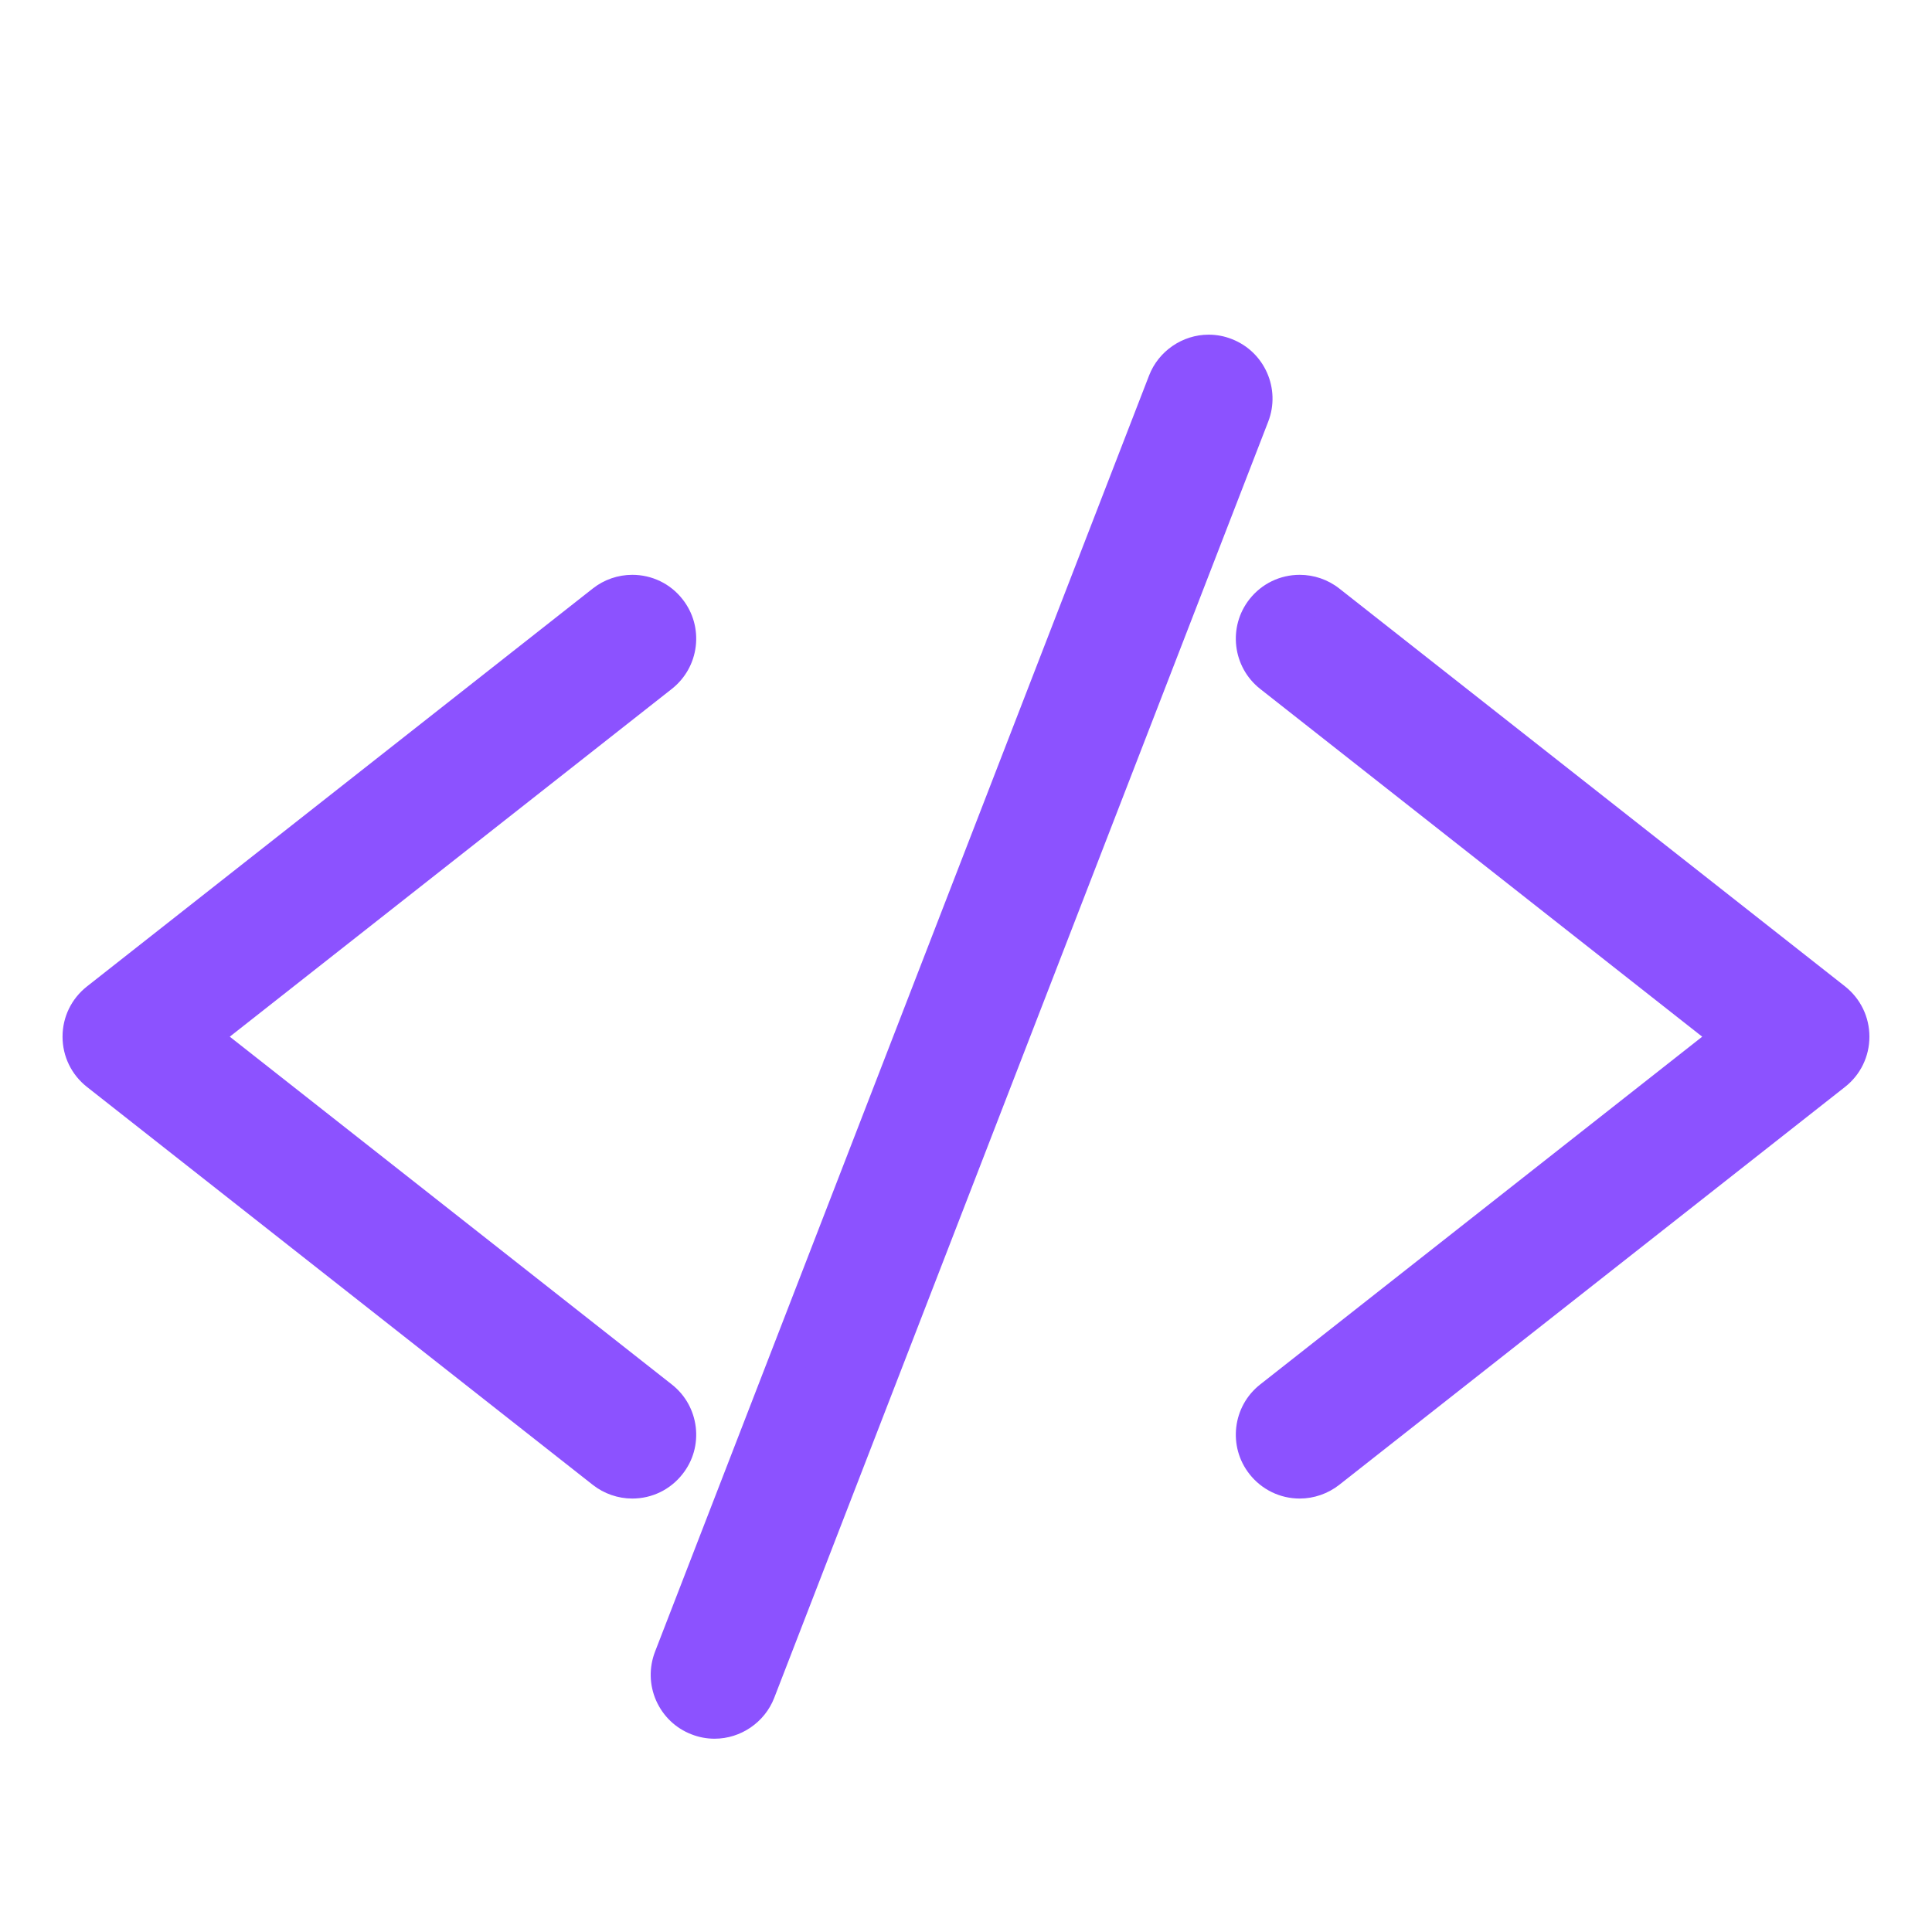
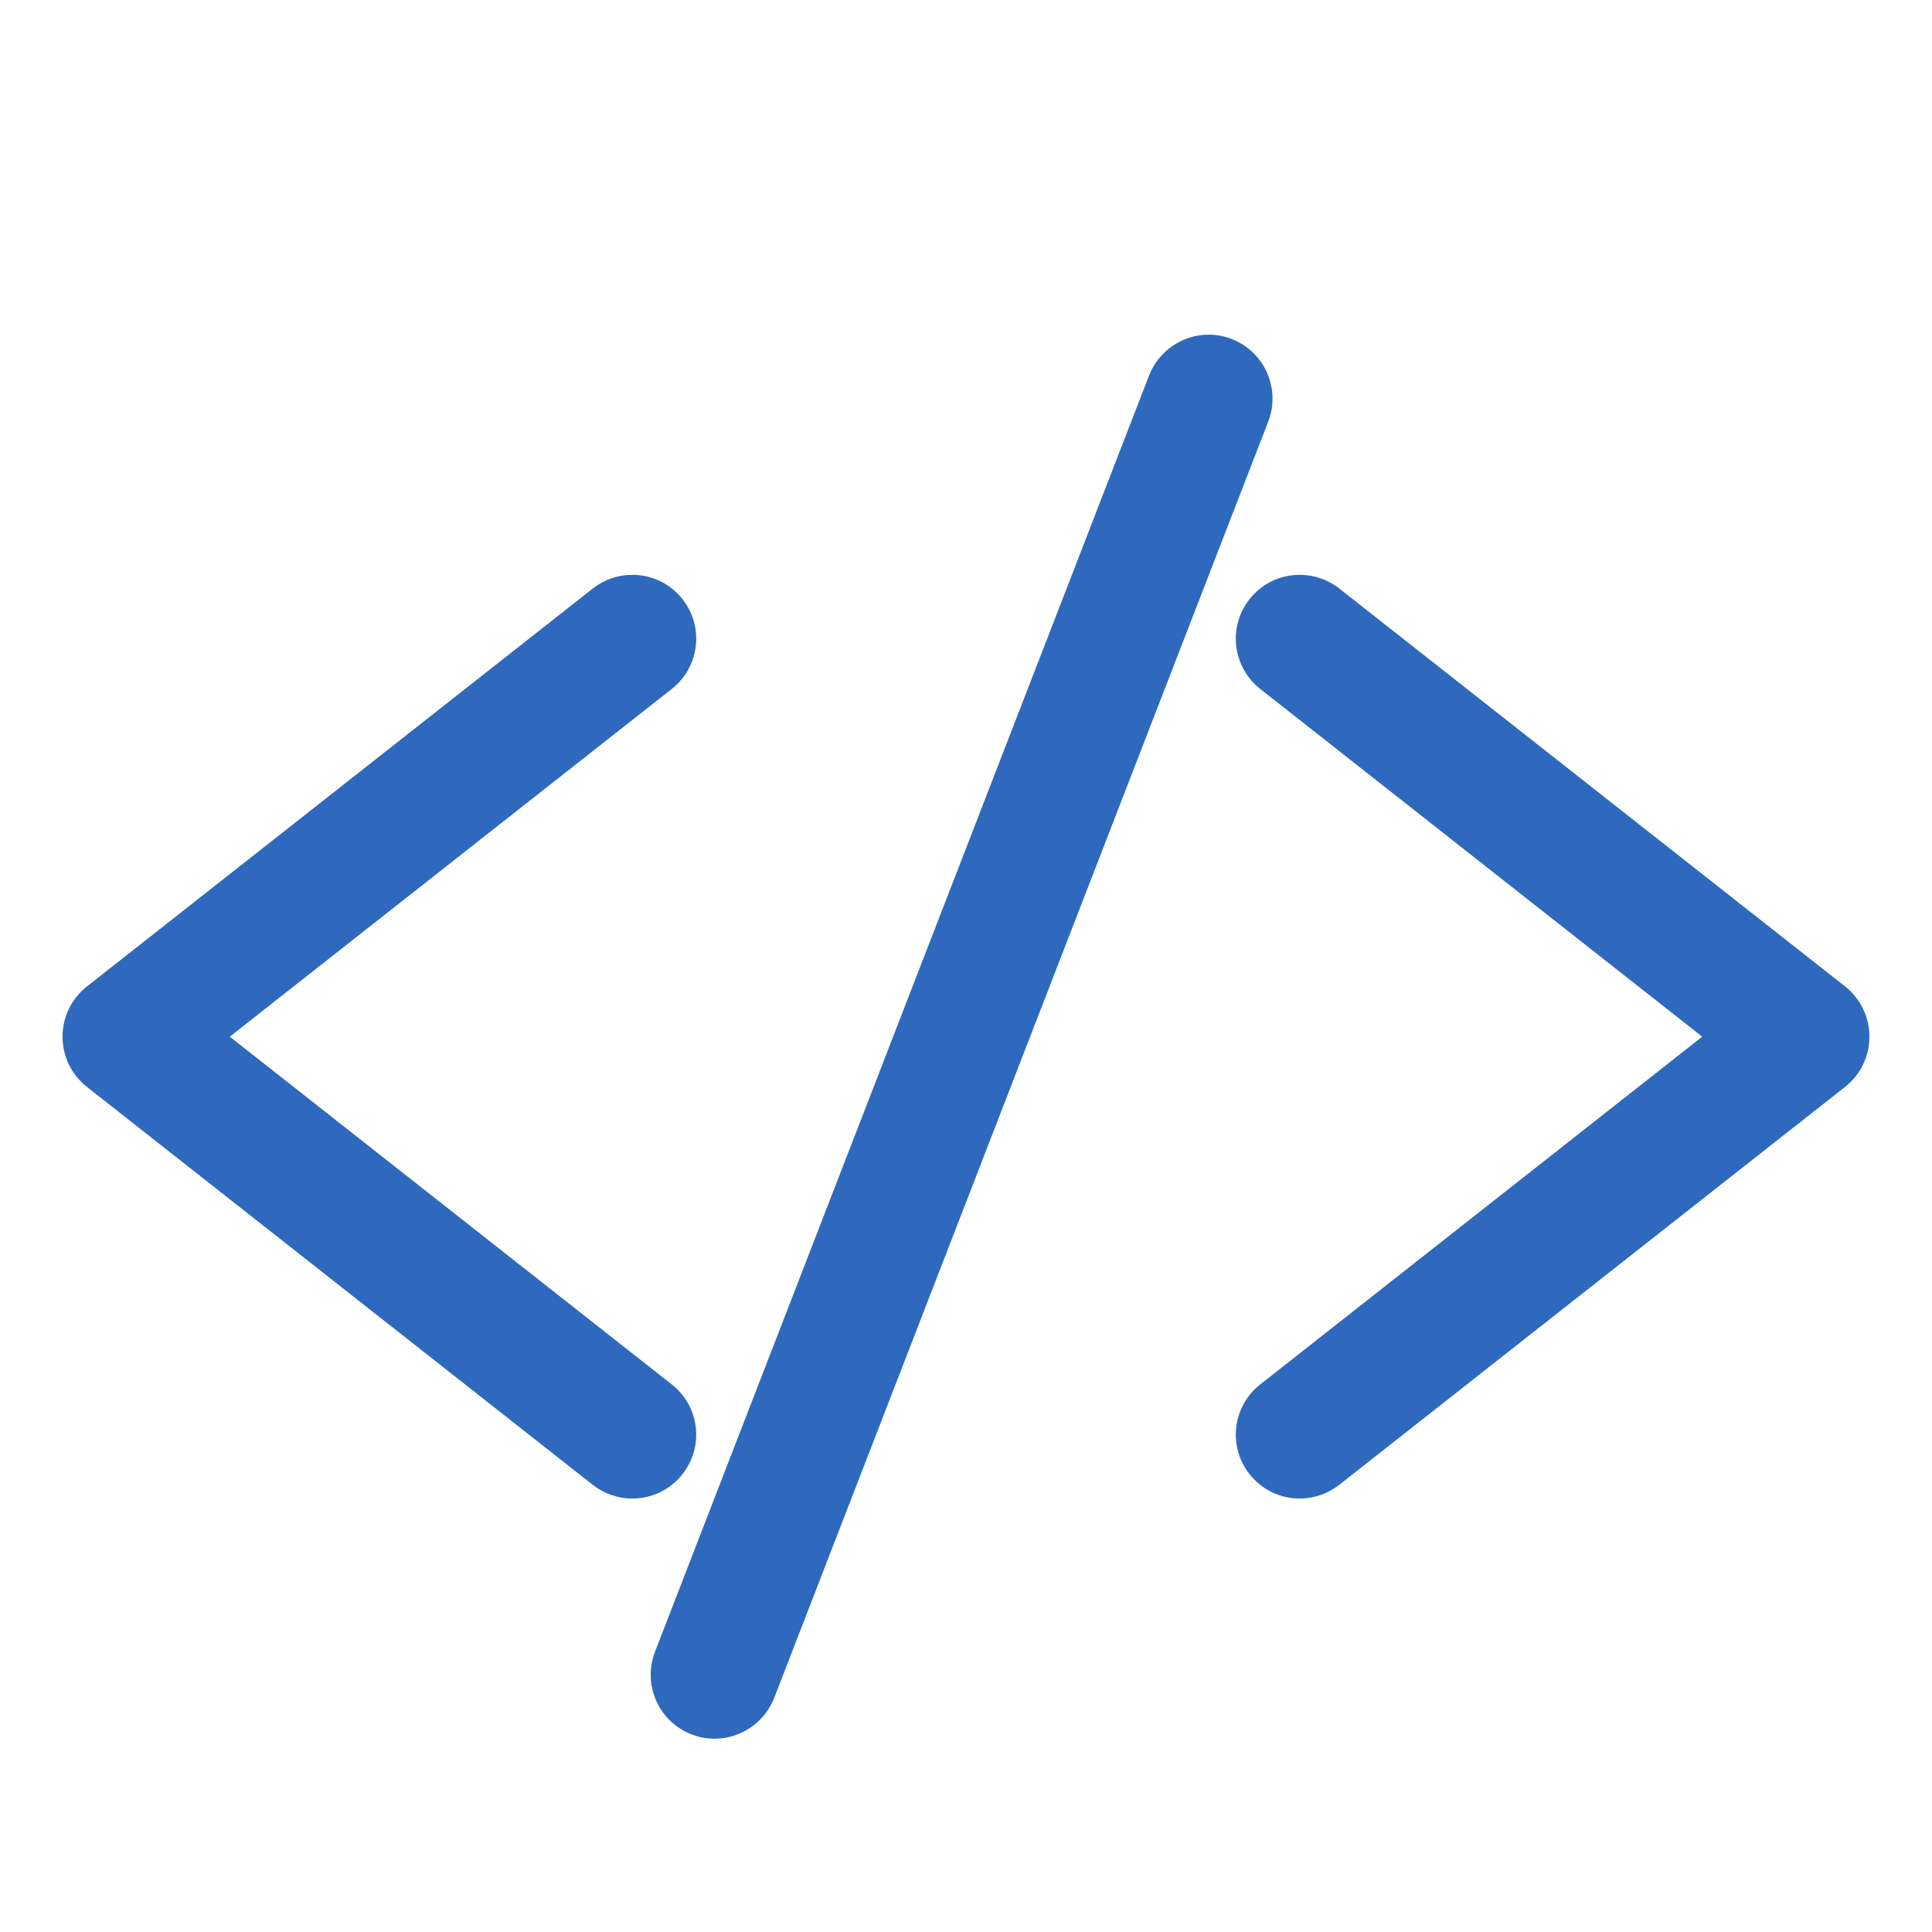
<svg xmlns="http://www.w3.org/2000/svg" width="2000" zoomAndPan="magnify" viewBox="0 0 1500 1500" height="2000" preserveAspectRatio="xMidYMid meet" version="1.0">
  <defs>
    <clipPath id="801aeb3f39">
      <path d="M 959 446 L 1451.863 446 L 1451.863 1164 L 959 1164 Z M 959 446 " clip-rule="nonzero" />
    </clipPath>
    <clipPath id="b67eadd4f0">
      <path d="M 505 259.773 L 988 259.773 L 988 1350 L 505 1350 Z M 505 259.773 " clip-rule="nonzero" />
    </clipPath>
  </defs>
-   <path fill="#8c52ff" d="M 490.891 1148.656 C 483.129 1148.656 475.488 1146.047 469.383 1141.191 L 76.652 832.195 C 68.203 825.559 63.367 815.605 63.367 804.883 C 63.367 794.156 68.203 784.203 76.629 777.508 L 469.383 468.57 C 475.488 463.715 483.129 461.105 490.891 461.105 C 501.617 461.105 511.629 465.906 518.207 474.379 C 523.953 481.668 526.562 490.793 525.438 499.977 C 524.371 509.219 519.688 517.453 512.402 523.203 L 154.465 804.883 L 512.402 1086.5 C 519.688 1092.309 524.371 1100.543 525.438 1109.727 C 526.562 1118.973 523.953 1128.035 518.207 1135.383 C 511.629 1143.797 501.617 1148.656 490.891 1148.656 " fill-opacity="1" fill-rule="nonzero" />
-   <path fill="#8c52ff" d="M 490.891 446.293 C 479.812 446.293 468.969 450.027 460.258 456.898 L 67.484 765.895 C 55.426 775.434 48.555 789.594 48.555 804.883 C 48.555 820.168 55.473 834.387 67.484 843.867 L 460.258 1152.863 C 468.91 1159.676 479.812 1163.469 490.891 1163.469 C 506.238 1163.469 520.457 1156.535 529.879 1144.508 C 538.117 1134.141 541.73 1121.164 540.188 1108.008 C 538.59 1094.855 532.012 1083.062 521.586 1074.887 L 178.402 804.879 L 521.586 534.875 C 532.012 526.637 538.59 514.906 540.188 501.754 C 541.73 488.598 538.117 475.621 529.879 465.195 C 520.457 453.168 506.18 446.293 490.891 446.293 Z M 490.891 475.918 C 496.816 475.918 502.684 478.527 506.594 483.504 C 513.469 492.215 511.926 504.773 503.277 511.59 L 130.469 804.883 L 503.277 1098.172 C 511.926 1104.988 513.469 1117.547 506.594 1126.199 C 502.684 1131.234 496.816 1133.844 490.891 1133.844 C 486.566 1133.844 482.242 1132.48 478.566 1129.578 L 85.793 820.582 C 81 816.789 78.18 810.984 78.18 804.883 C 78.18 798.719 81 792.973 85.793 789.18 L 478.566 480.188 C 482.184 477.281 486.566 475.918 490.891 475.918 " fill-opacity="1" fill-rule="nonzero" />
-   <path fill="#8c52ff" d="M 1009.102 1148.656 C 998.379 1148.656 988.422 1143.797 981.727 1135.383 C 969.879 1120.332 972.484 1098.41 987.594 1086.5 L 1345.59 804.883 L 987.594 523.203 C 972.484 511.352 969.879 489.43 981.727 474.379 C 988.422 465.906 998.379 461.105 1009.102 461.105 C 1016.863 461.105 1024.508 463.715 1030.609 468.57 L 1423.387 777.508 C 1431.797 784.203 1436.598 794.156 1436.598 804.879 C 1436.598 815.605 1431.797 825.559 1423.324 832.195 L 1030.609 1141.191 C 1024.508 1146.047 1016.863 1148.656 1009.102 1148.656 " fill-opacity="1" fill-rule="nonzero" />
+   <path fill="#2e69be" d="M 490.891 1148.656 C 483.129 1148.656 475.488 1146.047 469.383 1141.191 L 76.652 832.195 C 68.203 825.559 63.367 815.605 63.367 804.883 C 63.367 794.156 68.203 784.203 76.629 777.508 L 469.383 468.57 C 475.488 463.715 483.129 461.105 490.891 461.105 C 501.617 461.105 511.629 465.906 518.207 474.379 C 523.953 481.668 526.562 490.793 525.438 499.977 C 524.371 509.219 519.688 517.453 512.402 523.203 L 154.465 804.883 L 512.402 1086.5 C 519.688 1092.309 524.371 1100.543 525.438 1109.727 C 526.562 1118.973 523.953 1128.035 518.207 1135.383 C 511.629 1143.797 501.617 1148.656 490.891 1148.656 " fill-opacity="1" fill-rule="nonzero" />
+   <path fill="#2e69be" d="M 490.891 446.293 C 479.812 446.293 468.969 450.027 460.258 456.898 L 67.484 765.895 C 55.426 775.434 48.555 789.594 48.555 804.883 C 48.555 820.168 55.473 834.387 67.484 843.867 L 460.258 1152.863 C 468.91 1159.676 479.812 1163.469 490.891 1163.469 C 506.238 1163.469 520.457 1156.535 529.879 1144.508 C 538.117 1134.141 541.73 1121.164 540.188 1108.008 C 538.59 1094.855 532.012 1083.062 521.586 1074.887 L 178.402 804.879 L 521.586 534.875 C 532.012 526.637 538.59 514.906 540.188 501.754 C 541.73 488.598 538.117 475.621 529.879 465.195 C 520.457 453.168 506.18 446.293 490.891 446.293 Z M 490.891 475.918 C 496.816 475.918 502.684 478.527 506.594 483.504 C 513.469 492.215 511.926 504.773 503.277 511.59 L 130.469 804.883 L 503.277 1098.172 C 511.926 1104.988 513.469 1117.547 506.594 1126.199 C 502.684 1131.234 496.816 1133.844 490.891 1133.844 C 486.566 1133.844 482.242 1132.48 478.566 1129.578 L 85.793 820.582 C 81 816.789 78.18 810.984 78.18 804.883 C 78.18 798.719 81 792.973 85.793 789.18 L 478.566 480.188 C 482.184 477.281 486.566 475.918 490.891 475.918 " fill-opacity="1" fill-rule="nonzero" />
+   <path fill="#2e69be" d="M 1009.102 1148.656 C 998.379 1148.656 988.422 1143.797 981.727 1135.383 C 969.879 1120.332 972.484 1098.41 987.594 1086.5 L 1345.59 804.883 L 987.594 523.203 C 972.484 511.352 969.879 489.43 981.727 474.379 C 988.422 465.906 998.379 461.105 1009.102 461.105 C 1016.863 461.105 1024.508 463.715 1030.609 468.57 L 1423.387 777.508 C 1431.797 784.203 1436.598 794.156 1436.598 804.879 C 1436.598 815.605 1431.797 825.559 1423.324 832.195 L 1030.609 1141.191 C 1024.508 1146.047 1016.863 1148.656 1009.102 1148.656 " fill-opacity="1" fill-rule="nonzero" />
  <g clip-path="url(#801aeb3f39)">
-     <path fill="#8c52ff" d="M 1009.102 446.293 C 993.816 446.293 979.594 453.168 970.113 465.195 C 953.168 486.703 956.902 517.93 978.41 534.875 L 1321.59 804.883 L 978.41 1074.887 C 956.902 1091.773 953.168 1123.059 970.113 1144.508 C 979.594 1156.535 993.816 1163.469 1009.102 1163.469 C 1020.18 1163.469 1031.023 1159.676 1039.734 1152.863 L 1432.508 843.867 C 1444.539 834.387 1451.41 820.168 1451.41 804.883 C 1451.41 789.594 1444.539 775.434 1432.57 765.895 L 1039.793 456.898 C 1031.082 450.027 1020.184 446.293 1009.102 446.293 Z M 1009.102 475.918 C 1013.426 475.918 1017.812 477.281 1021.426 480.184 L 1414.199 789.18 C 1419 792.973 1421.785 798.719 1421.785 804.883 C 1421.785 810.984 1419 816.789 1414.199 820.582 L 1021.426 1129.578 C 1017.812 1132.48 1013.426 1133.844 1009.102 1133.844 C 1003.176 1133.844 997.312 1131.234 993.398 1126.199 C 986.586 1117.547 988.066 1104.988 996.719 1098.172 L 1369.527 804.879 L 996.719 511.59 C 988.066 504.773 986.586 492.215 993.398 483.504 C 997.312 478.527 1003.234 475.918 1009.102 475.918 " fill-opacity="1" fill-rule="nonzero" />
+     <path fill="#2e69be" d="M 1009.102 446.293 C 993.816 446.293 979.594 453.168 970.113 465.195 C 953.168 486.703 956.902 517.93 978.41 534.875 L 1321.59 804.883 L 978.41 1074.887 C 956.902 1091.773 953.168 1123.059 970.113 1144.508 C 979.594 1156.535 993.816 1163.469 1009.102 1163.469 C 1020.18 1163.469 1031.023 1159.676 1039.734 1152.863 L 1432.508 843.867 C 1444.539 834.387 1451.41 820.168 1451.41 804.883 C 1451.41 789.594 1444.539 775.434 1432.57 765.895 L 1039.793 456.898 C 1031.082 450.027 1020.184 446.293 1009.102 446.293 Z M 1009.102 475.918 C 1013.426 475.918 1017.812 477.281 1021.426 480.184 L 1414.199 789.18 C 1419 792.973 1421.785 798.719 1421.785 804.883 C 1421.785 810.984 1419 816.789 1414.199 820.582 L 1021.426 1129.578 C 1017.812 1132.48 1013.426 1133.844 1009.102 1133.844 C 1003.176 1133.844 997.312 1131.234 993.398 1126.199 C 986.586 1117.547 988.066 1104.988 996.719 1098.172 L 1369.527 804.879 L 996.719 511.59 C 988.066 504.773 986.586 492.215 993.398 483.504 C 997.312 478.527 1003.234 475.918 1009.102 475.918 " fill-opacity="1" fill-rule="nonzero" />
  </g>
-   <path fill="#8c52ff" d="M 554.824 1335.117 C 550.5 1335.117 546.293 1334.289 542.262 1332.75 C 533.613 1329.371 526.738 1322.852 523.008 1314.379 C 519.215 1305.848 519.035 1296.426 522.355 1287.777 L 905.945 296.863 C 911.102 283.59 924.137 274.645 938.355 274.645 C 942.68 274.645 946.949 275.473 950.977 277.016 C 968.812 283.945 977.758 304.152 970.824 322.043 L 587.293 1312.898 C 582.141 1326.172 569.043 1335.117 554.824 1335.117 " fill-opacity="1" fill-rule="nonzero" />
+   <path fill="#2e69be" d="M 554.824 1335.117 C 550.5 1335.117 546.293 1334.289 542.262 1332.75 C 533.613 1329.371 526.738 1322.852 523.008 1314.379 C 519.215 1305.848 519.035 1296.426 522.355 1287.777 L 905.945 296.863 C 911.102 283.59 924.137 274.645 938.355 274.645 C 942.68 274.645 946.949 275.473 950.977 277.016 C 968.812 283.945 977.758 304.152 970.824 322.043 L 587.293 1312.898 C 582.141 1326.172 569.043 1335.117 554.824 1335.117 " fill-opacity="1" fill-rule="nonzero" />
  <g clip-path="url(#b67eadd4f0)">
-     <path fill="#8c52ff" d="M 938.355 259.832 C 918.031 259.832 899.43 272.629 892.141 291.531 L 508.551 1282.387 C 503.809 1294.77 504.105 1308.219 509.438 1320.363 C 514.828 1332.453 524.547 1341.812 536.93 1346.555 C 542.68 1348.805 548.664 1349.93 554.824 1349.93 C 575.148 1349.93 593.754 1337.191 601.098 1318.23 L 984.633 327.379 C 994.527 301.84 981.789 273.043 956.25 263.207 C 950.562 260.957 944.52 259.832 938.355 259.832 Z M 938.355 289.457 C 940.785 289.457 943.215 289.93 945.586 290.82 C 955.895 294.789 960.988 306.344 957.02 316.652 L 573.43 1307.508 C 570.406 1315.445 562.824 1320.305 554.824 1320.305 C 552.395 1320.305 549.965 1319.891 547.594 1318.941 C 537.285 1314.973 532.191 1303.359 536.219 1293.109 L 919.75 302.254 C 922.832 294.316 930.355 289.457 938.355 289.457 " fill-opacity="1" fill-rule="nonzero" />
+     <path fill="#2e69be" d="M 938.355 259.832 C 918.031 259.832 899.43 272.629 892.141 291.531 L 508.551 1282.387 C 503.809 1294.77 504.105 1308.219 509.438 1320.363 C 514.828 1332.453 524.547 1341.812 536.93 1346.555 C 542.68 1348.805 548.664 1349.93 554.824 1349.93 C 575.148 1349.93 593.754 1337.191 601.098 1318.23 L 984.633 327.379 C 994.527 301.84 981.789 273.043 956.25 263.207 C 950.562 260.957 944.52 259.832 938.355 259.832 Z M 938.355 289.457 C 940.785 289.457 943.215 289.93 945.586 290.82 C 955.895 294.789 960.988 306.344 957.02 316.652 L 573.43 1307.508 C 570.406 1315.445 562.824 1320.305 554.824 1320.305 C 552.395 1320.305 549.965 1319.891 547.594 1318.941 C 537.285 1314.973 532.191 1303.359 536.219 1293.109 L 919.75 302.254 C 922.832 294.316 930.355 289.457 938.355 289.457 " fill-opacity="1" fill-rule="nonzero" />
  </g>
</svg>
